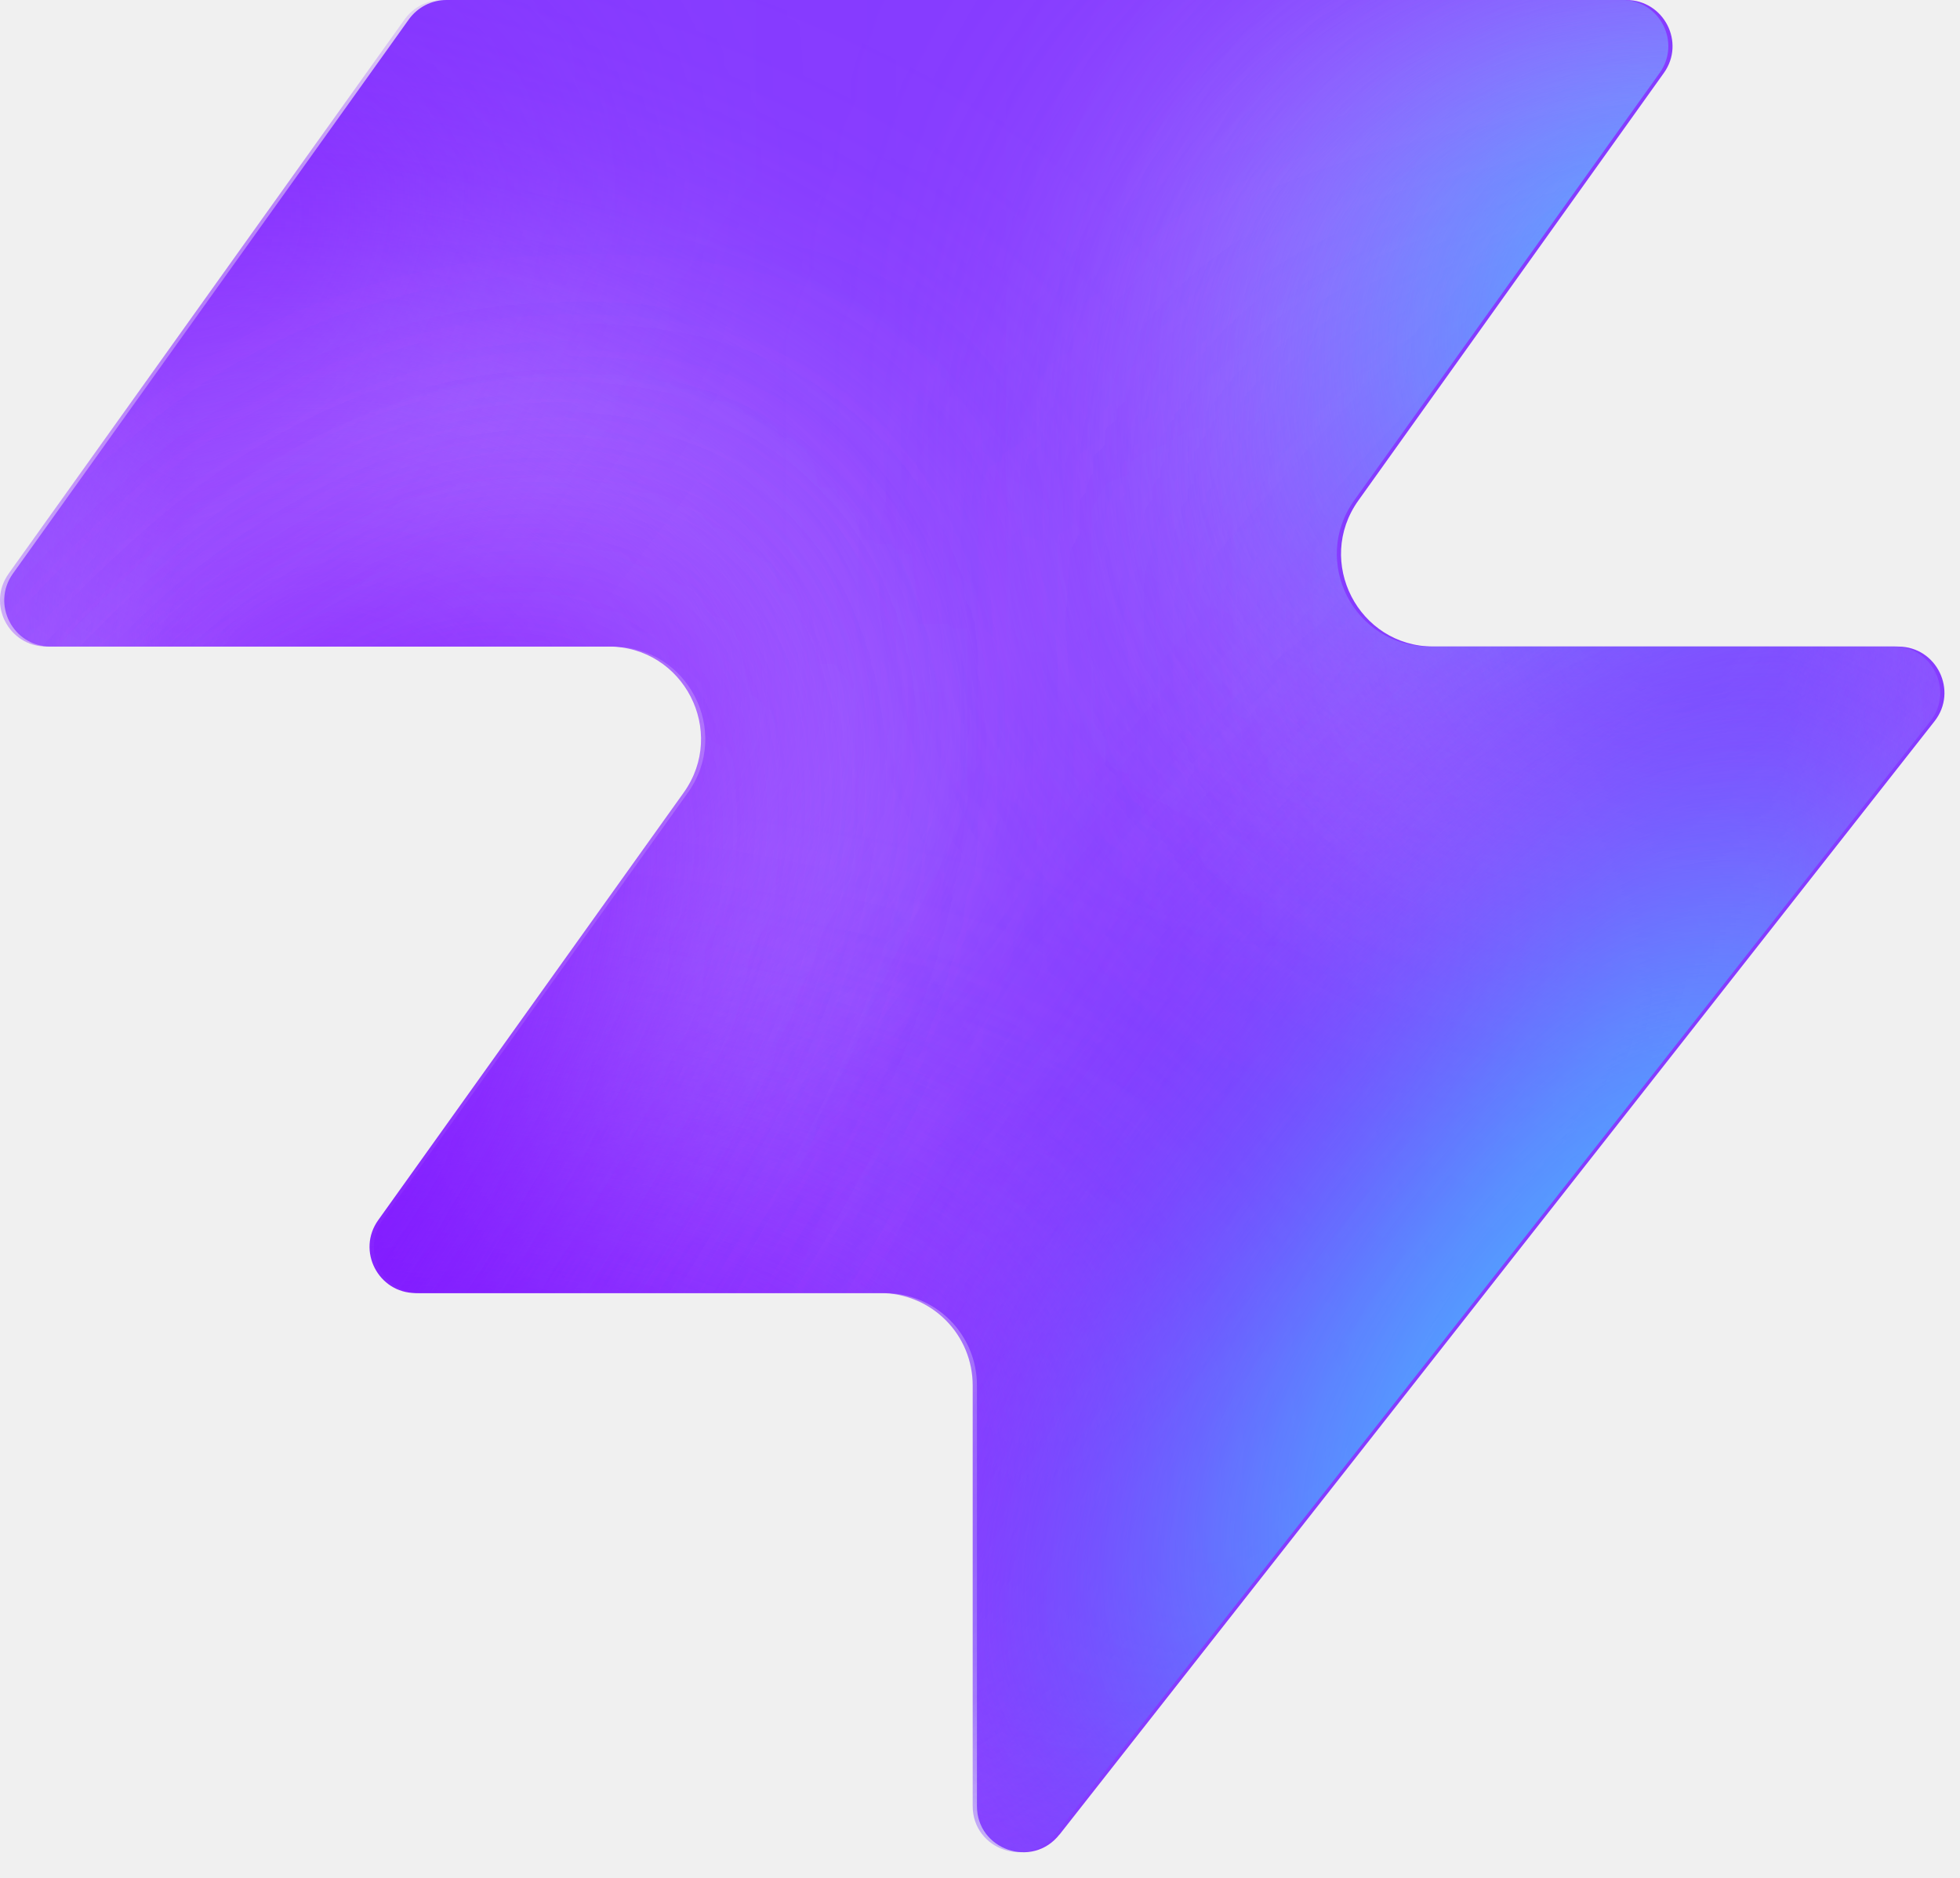
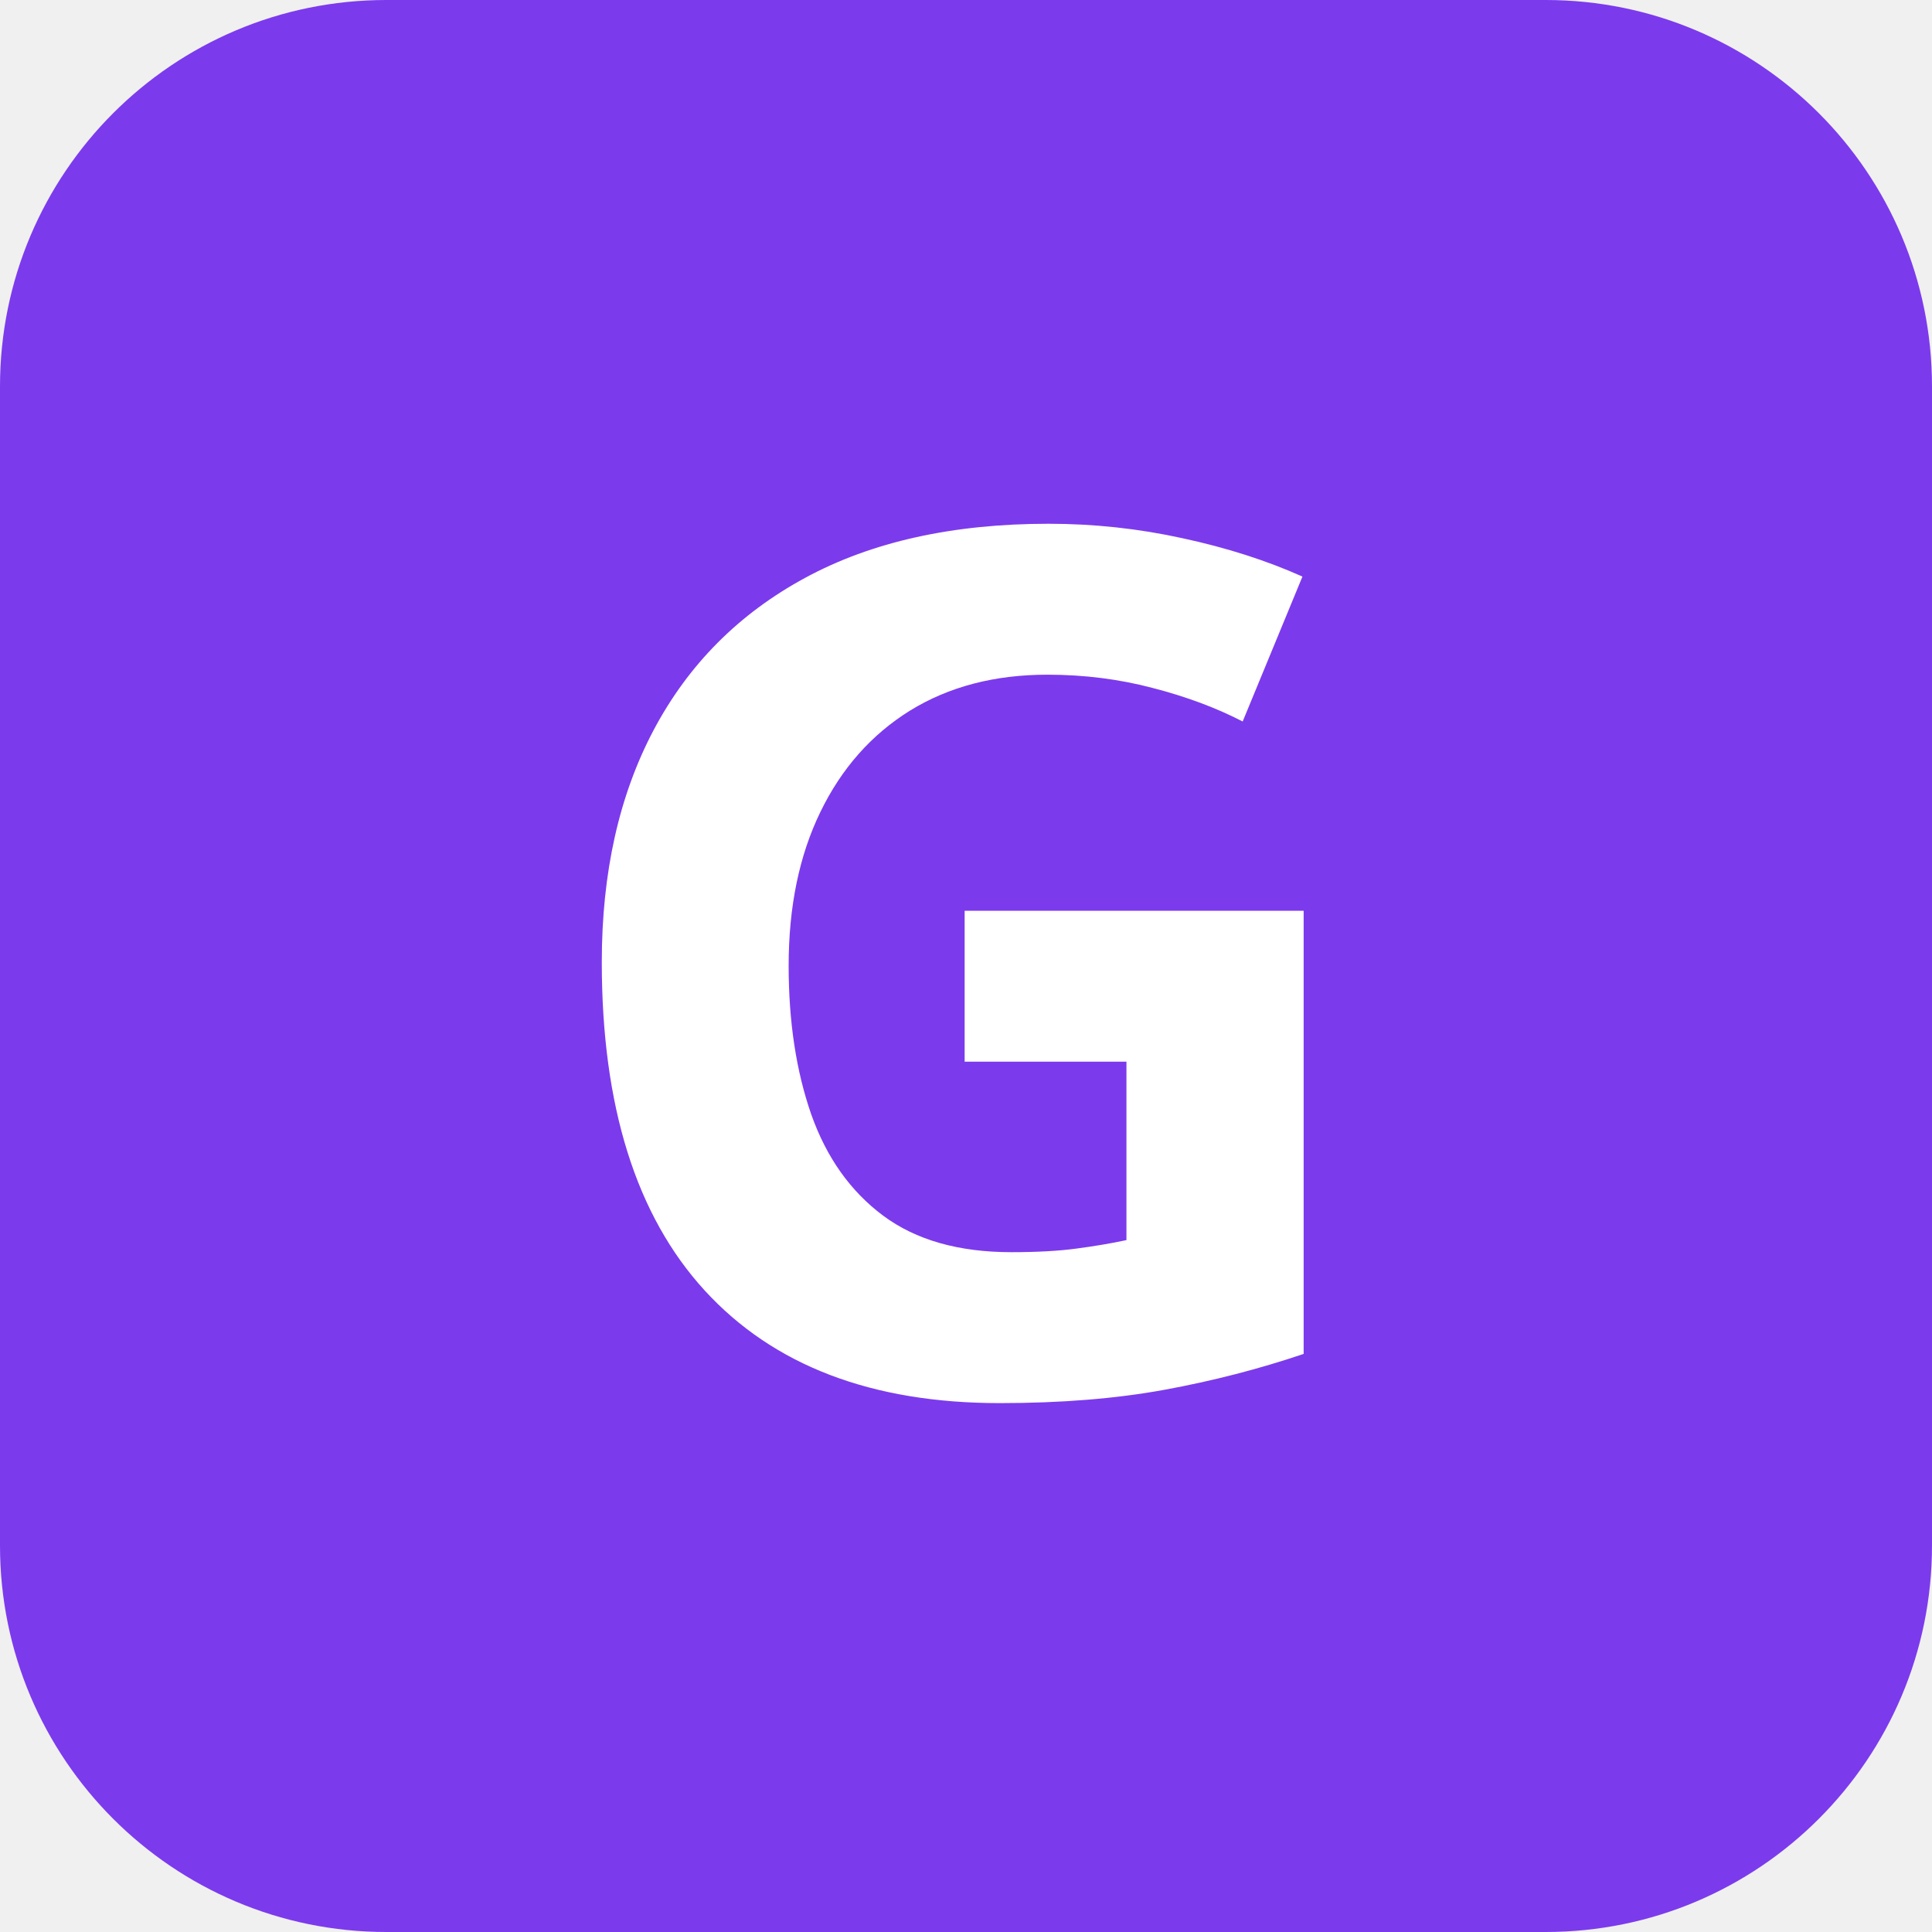
- <svg xmlns="http://www.w3.org/2000/svg" width="48" height="46" fill="none" viewBox="0 0 48 46">
-   <path fill="#863bff" d="M25.946 44.938c-.664.845-2.021.375-2.021-.698V33.937a2.26 2.26 0 0 0-2.262-2.262H10.287c-.92 0-1.456-1.04-.92-1.788l7.48-10.471c1.07-1.497 0-3.578-1.842-3.578H1.237c-.92 0-1.456-1.04-.92-1.788L10.013.474c.214-.297.556-.474.92-.474h28.894c.92 0 1.456 1.04.92 1.788l-7.48 10.471c-1.07 1.498 0 3.579 1.842 3.579h11.377c.943 0 1.473 1.088.89 1.83L25.947 44.94z" style="fill:#863bff;fill:color(display-p3 .525 .23 1);fill-opacity:1" />
-   <mask id="a" width="48" height="46" x="0" y="0" maskUnits="userSpaceOnUse" style="mask-type:alpha">
-     <path fill="#000" d="M25.842 44.938c-.664.844-2.021.375-2.021-.698V33.937a2.26 2.26 0 0 0-2.262-2.262H10.183c-.92 0-1.456-1.04-.92-1.788l7.48-10.471c1.07-1.498 0-3.579-1.842-3.579H1.133c-.92 0-1.456-1.04-.92-1.787L9.91.473c.214-.297.556-.474.92-.474h28.894c.92 0 1.456 1.04.92 1.788l-7.48 10.471c-1.07 1.498 0 3.578 1.842 3.578h11.377c.943 0 1.473 1.088.89 1.832L25.843 44.94z" style="fill:#000;fill-opacity:1" />
-   </mask>
-   <g mask="url(#a)">
-     <g filter="url(#b)">
-       <ellipse cx="5.508" cy="14.704" fill="#ede6ff" rx="5.508" ry="14.704" style="fill:#ede6ff;fill:color(display-p3 .927 .903 1);fill-opacity:1" transform="matrix(.00324 1 1 -.00324 -4.47 31.516)" />
-     </g>
-     <g filter="url(#c)">
-       <ellipse cx="10.399" cy="29.851" fill="#ede6ff" rx="10.399" ry="29.851" style="fill:#ede6ff;fill:color(display-p3 .927 .903 1);fill-opacity:1" transform="matrix(.00324 1 1 -.00324 -39.328 7.883)" />
-     </g>
-     <g filter="url(#d)">
-       <ellipse cx="5.508" cy="30.487" fill="#7e14ff" rx="5.508" ry="30.487" style="fill:#7e14ff;fill:color(display-p3 .492 .077 1);fill-opacity:1" transform="rotate(89.814 -25.913 -14.639)scale(1 -1)" />
-     </g>
-     <g filter="url(#e)">
-       <ellipse cx="5.508" cy="30.599" fill="#7e14ff" rx="5.508" ry="30.599" style="fill:#7e14ff;fill:color(display-p3 .492 .077 1);fill-opacity:1" transform="rotate(89.814 -32.644 -3.334)scale(1 -1)" />
-     </g>
-     <g filter="url(#f)">
-       <ellipse cx="5.508" cy="30.599" fill="#7e14ff" rx="5.508" ry="30.599" style="fill:#7e14ff;fill:color(display-p3 .492 .077 1);fill-opacity:1" transform="matrix(.00324 1 1 -.00324 -34.34 30.47)" />
-     </g>
-     <g filter="url(#g)">
-       <ellipse cx="14.072" cy="22.078" fill="#ede6ff" rx="14.072" ry="22.078" style="fill:#ede6ff;fill:color(display-p3 .927 .903 1);fill-opacity:1" transform="rotate(93.35 24.506 48.493)scale(-1 1)" />
-     </g>
-     <g filter="url(#h)">
-       <ellipse cx="3.47" cy="21.501" fill="#7e14ff" rx="3.47" ry="21.501" style="fill:#7e14ff;fill:color(display-p3 .492 .077 1);fill-opacity:1" transform="rotate(89.009 28.708 47.59)scale(-1 1)" />
-     </g>
-     <g filter="url(#i)">
-       <ellipse cx="3.47" cy="21.501" fill="#7e14ff" rx="3.47" ry="21.501" style="fill:#7e14ff;fill:color(display-p3 .492 .077 1);fill-opacity:1" transform="rotate(89.009 28.708 47.59)scale(-1 1)" />
-     </g>
-     <g filter="url(#j)">
-       <ellipse cx=".387" cy="8.972" fill="#7e14ff" rx="4.407" ry="29.108" style="fill:#7e14ff;fill:color(display-p3 .492 .077 1);fill-opacity:1" transform="rotate(39.51 .387 8.972)" />
-     </g>
-     <g filter="url(#k)">
-       <ellipse cx="47.523" cy="-6.092" fill="#7e14ff" rx="4.407" ry="29.108" style="fill:#7e14ff;fill:color(display-p3 .492 .077 1);fill-opacity:1" transform="rotate(37.892 47.523 -6.092)" />
-     </g>
-     <g filter="url(#l)">
-       <ellipse cx="41.412" cy="6.333" fill="#47bfff" rx="5.971" ry="9.665" style="fill:#47bfff;fill:color(display-p3 .28 .748 1);fill-opacity:1" transform="rotate(37.892 41.412 6.333)" />
-     </g>
-     <g filter="url(#m)">
-       <ellipse cx="-1.879" cy="38.332" fill="#7e14ff" rx="4.407" ry="29.108" style="fill:#7e14ff;fill:color(display-p3 .492 .077 1);fill-opacity:1" transform="rotate(37.892 -1.88 38.332)" />
-     </g>
-     <g filter="url(#n)">
-       <ellipse cx="-1.879" cy="38.332" fill="#7e14ff" rx="4.407" ry="29.108" style="fill:#7e14ff;fill:color(display-p3 .492 .077 1);fill-opacity:1" transform="rotate(37.892 -1.88 38.332)" />
-     </g>
-     <g filter="url(#o)">
-       <ellipse cx="35.651" cy="29.907" fill="#7e14ff" rx="4.407" ry="29.108" style="fill:#7e14ff;fill:color(display-p3 .492 .077 1);fill-opacity:1" transform="rotate(37.892 35.651 29.907)" />
-     </g>
-     <g filter="url(#p)">
-       <ellipse cx="38.418" cy="32.4" fill="#47bfff" rx="5.971" ry="15.297" style="fill:#47bfff;fill:color(display-p3 .28 .748 1);fill-opacity:1" transform="rotate(37.892 38.418 32.4)" />
-     </g>
-   </g>
-   <defs>
-     <filter id="b" width="60.045" height="41.654" x="-19.77" y="16.149" color-interpolation-filters="sRGB" filterUnits="userSpaceOnUse">
-       <feFlood flood-opacity="0" result="BackgroundImageFix" />
-       <feBlend in="SourceGraphic" in2="BackgroundImageFix" result="shape" />
-       <feGaussianBlur result="effect1_foregroundBlur_2002_17158" stdDeviation="7.659" />
-     </filter>
-     <filter id="c" width="90.34" height="51.437" x="-54.613" y="-7.533" color-interpolation-filters="sRGB" filterUnits="userSpaceOnUse">
-       <feFlood flood-opacity="0" result="BackgroundImageFix" />
-       <feBlend in="SourceGraphic" in2="BackgroundImageFix" result="shape" />
-       <feGaussianBlur result="effect1_foregroundBlur_2002_17158" stdDeviation="7.659" />
-     </filter>
-     <filter id="d" width="79.355" height="29.4" x="-49.64" y="2.03" color-interpolation-filters="sRGB" filterUnits="userSpaceOnUse">
-       <feFlood flood-opacity="0" result="BackgroundImageFix" />
-       <feBlend in="SourceGraphic" in2="BackgroundImageFix" result="shape" />
-       <feGaussianBlur result="effect1_foregroundBlur_2002_17158" stdDeviation="4.596" />
-     </filter>
-     <filter id="e" width="79.579" height="29.4" x="-45.045" y="20.029" color-interpolation-filters="sRGB" filterUnits="userSpaceOnUse">
-       <feFlood flood-opacity="0" result="BackgroundImageFix" />
-       <feBlend in="SourceGraphic" in2="BackgroundImageFix" result="shape" />
-       <feGaussianBlur result="effect1_foregroundBlur_2002_17158" stdDeviation="4.596" />
-     </filter>
-     <filter id="f" width="79.579" height="29.4" x="-43.513" y="21.178" color-interpolation-filters="sRGB" filterUnits="userSpaceOnUse">
-       <feFlood flood-opacity="0" result="BackgroundImageFix" />
-       <feBlend in="SourceGraphic" in2="BackgroundImageFix" result="shape" />
-       <feGaussianBlur result="effect1_foregroundBlur_2002_17158" stdDeviation="4.596" />
-     </filter>
-     <filter id="g" width="74.749" height="58.852" x="15.756" y="-17.901" color-interpolation-filters="sRGB" filterUnits="userSpaceOnUse">
-       <feFlood flood-opacity="0" result="BackgroundImageFix" />
-       <feBlend in="SourceGraphic" in2="BackgroundImageFix" result="shape" />
-       <feGaussianBlur result="effect1_foregroundBlur_2002_17158" stdDeviation="7.659" />
-     </filter>
-     <filter id="h" width="61.377" height="25.362" x="23.548" y="2.284" color-interpolation-filters="sRGB" filterUnits="userSpaceOnUse">
-       <feFlood flood-opacity="0" result="BackgroundImageFix" />
-       <feBlend in="SourceGraphic" in2="BackgroundImageFix" result="shape" />
-       <feGaussianBlur result="effect1_foregroundBlur_2002_17158" stdDeviation="4.596" />
-     </filter>
-     <filter id="i" width="61.377" height="25.362" x="23.548" y="2.284" color-interpolation-filters="sRGB" filterUnits="userSpaceOnUse">
-       <feFlood flood-opacity="0" result="BackgroundImageFix" />
-       <feBlend in="SourceGraphic" in2="BackgroundImageFix" result="shape" />
-       <feGaussianBlur result="effect1_foregroundBlur_2002_17158" stdDeviation="4.596" />
-     </filter>
-     <filter id="j" width="56.045" height="63.649" x="-27.636" y="-22.853" color-interpolation-filters="sRGB" filterUnits="userSpaceOnUse">
-       <feFlood flood-opacity="0" result="BackgroundImageFix" />
-       <feBlend in="SourceGraphic" in2="BackgroundImageFix" result="shape" />
-       <feGaussianBlur result="effect1_foregroundBlur_2002_17158" stdDeviation="4.596" />
-     </filter>
-     <filter id="k" width="54.814" height="64.646" x="20.116" y="-38.415" color-interpolation-filters="sRGB" filterUnits="userSpaceOnUse">
-       <feFlood flood-opacity="0" result="BackgroundImageFix" />
-       <feBlend in="SourceGraphic" in2="BackgroundImageFix" result="shape" />
-       <feGaussianBlur result="effect1_foregroundBlur_2002_17158" stdDeviation="4.596" />
-     </filter>
-     <filter id="l" width="33.541" height="35.313" x="24.641" y="-11.323" color-interpolation-filters="sRGB" filterUnits="userSpaceOnUse">
-       <feFlood flood-opacity="0" result="BackgroundImageFix" />
-       <feBlend in="SourceGraphic" in2="BackgroundImageFix" result="shape" />
-       <feGaussianBlur result="effect1_foregroundBlur_2002_17158" stdDeviation="4.596" />
-     </filter>
-     <filter id="m" width="54.814" height="64.646" x="-29.286" y="6.009" color-interpolation-filters="sRGB" filterUnits="userSpaceOnUse">
-       <feFlood flood-opacity="0" result="BackgroundImageFix" />
-       <feBlend in="SourceGraphic" in2="BackgroundImageFix" result="shape" />
-       <feGaussianBlur result="effect1_foregroundBlur_2002_17158" stdDeviation="4.596" />
-     </filter>
-     <filter id="n" width="54.814" height="64.646" x="-29.286" y="6.009" color-interpolation-filters="sRGB" filterUnits="userSpaceOnUse">
-       <feFlood flood-opacity="0" result="BackgroundImageFix" />
-       <feBlend in="SourceGraphic" in2="BackgroundImageFix" result="shape" />
-       <feGaussianBlur result="effect1_foregroundBlur_2002_17158" stdDeviation="4.596" />
-     </filter>
-     <filter id="o" width="54.814" height="64.646" x="8.244" y="-2.416" color-interpolation-filters="sRGB" filterUnits="userSpaceOnUse">
-       <feFlood flood-opacity="0" result="BackgroundImageFix" />
-       <feBlend in="SourceGraphic" in2="BackgroundImageFix" result="shape" />
-       <feGaussianBlur result="effect1_foregroundBlur_2002_17158" stdDeviation="4.596" />
-     </filter>
-     <filter id="p" width="39.409" height="43.623" x="18.713" y="10.588" color-interpolation-filters="sRGB" filterUnits="userSpaceOnUse">
-       <feFlood flood-opacity="0" result="BackgroundImageFix" />
-       <feBlend in="SourceGraphic" in2="BackgroundImageFix" result="shape" />
-       <feGaussianBlur result="effect1_foregroundBlur_2002_17158" stdDeviation="4.596" />
-     </filter>
-   </defs>
+ <svg xmlns="http://www.w3.org/2000/svg" viewBox="0 0 100 100">
+   <rect width="100" height="100" rx="20" fill="#7C3AED" />
+   <text x="50" y="72" font-family="Arial Black, sans-serif" font-size="62" font-weight="900" fill="white" text-anchor="middle">G</text>
</svg>
